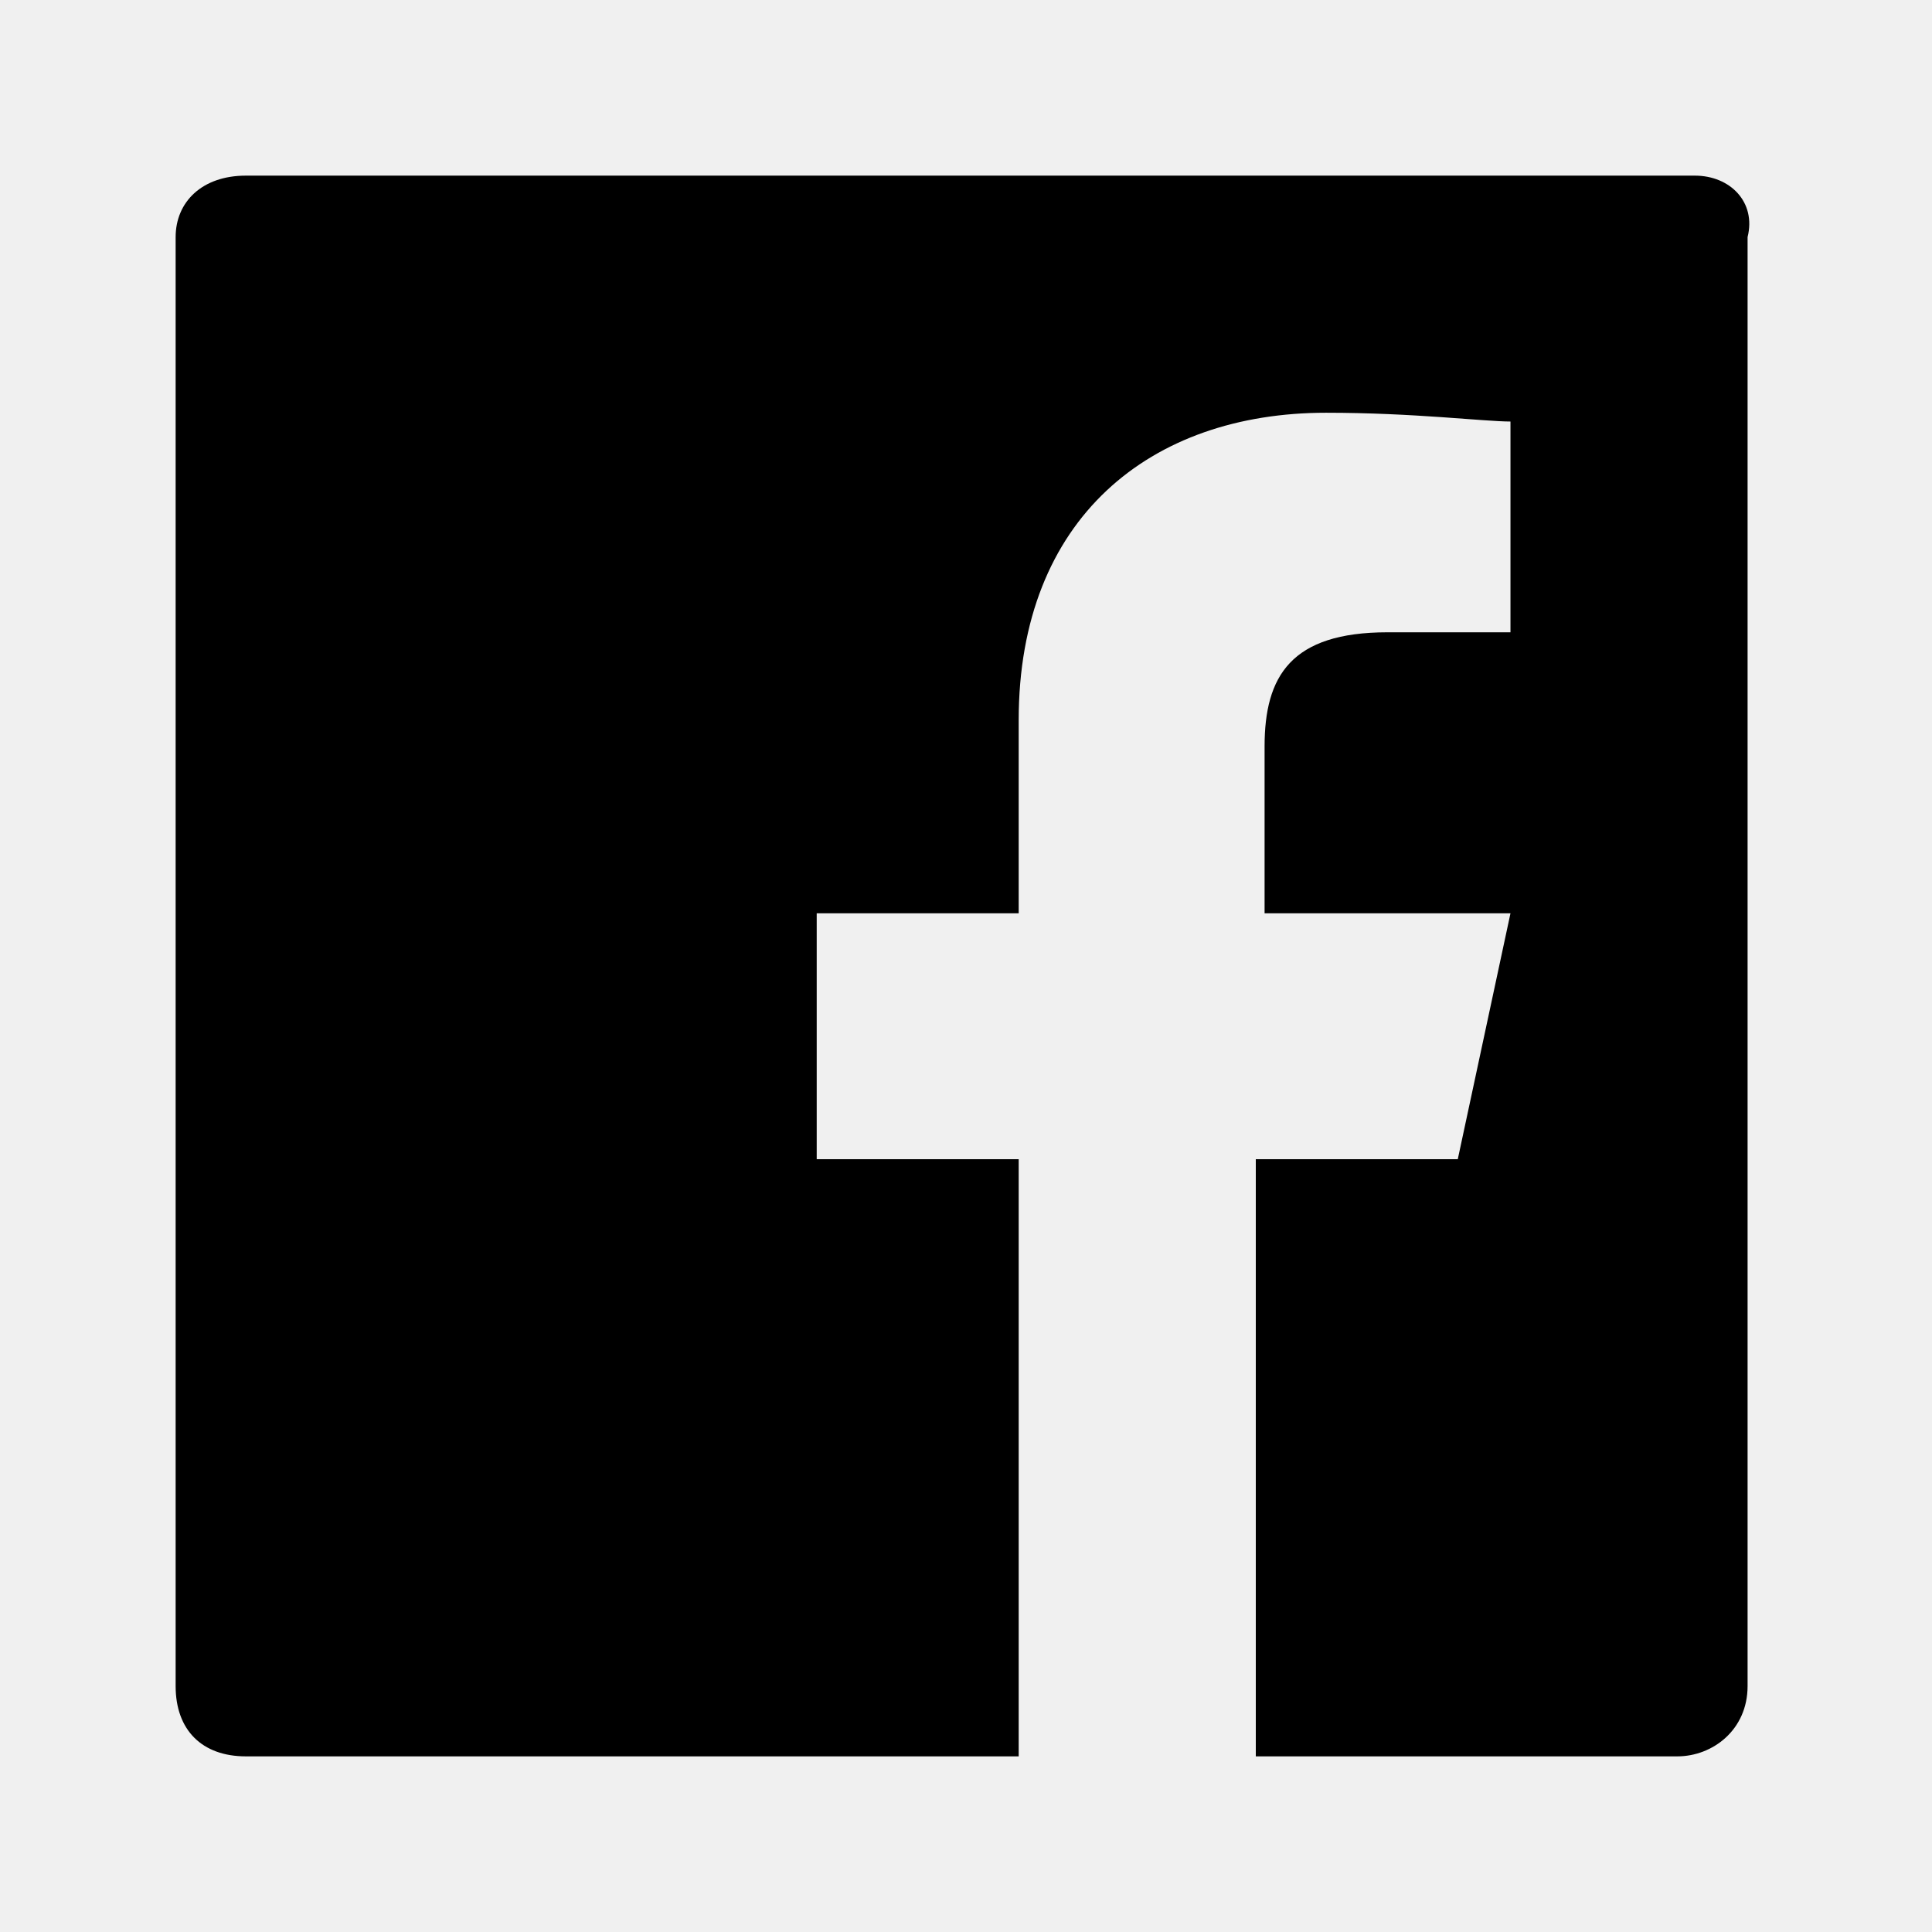
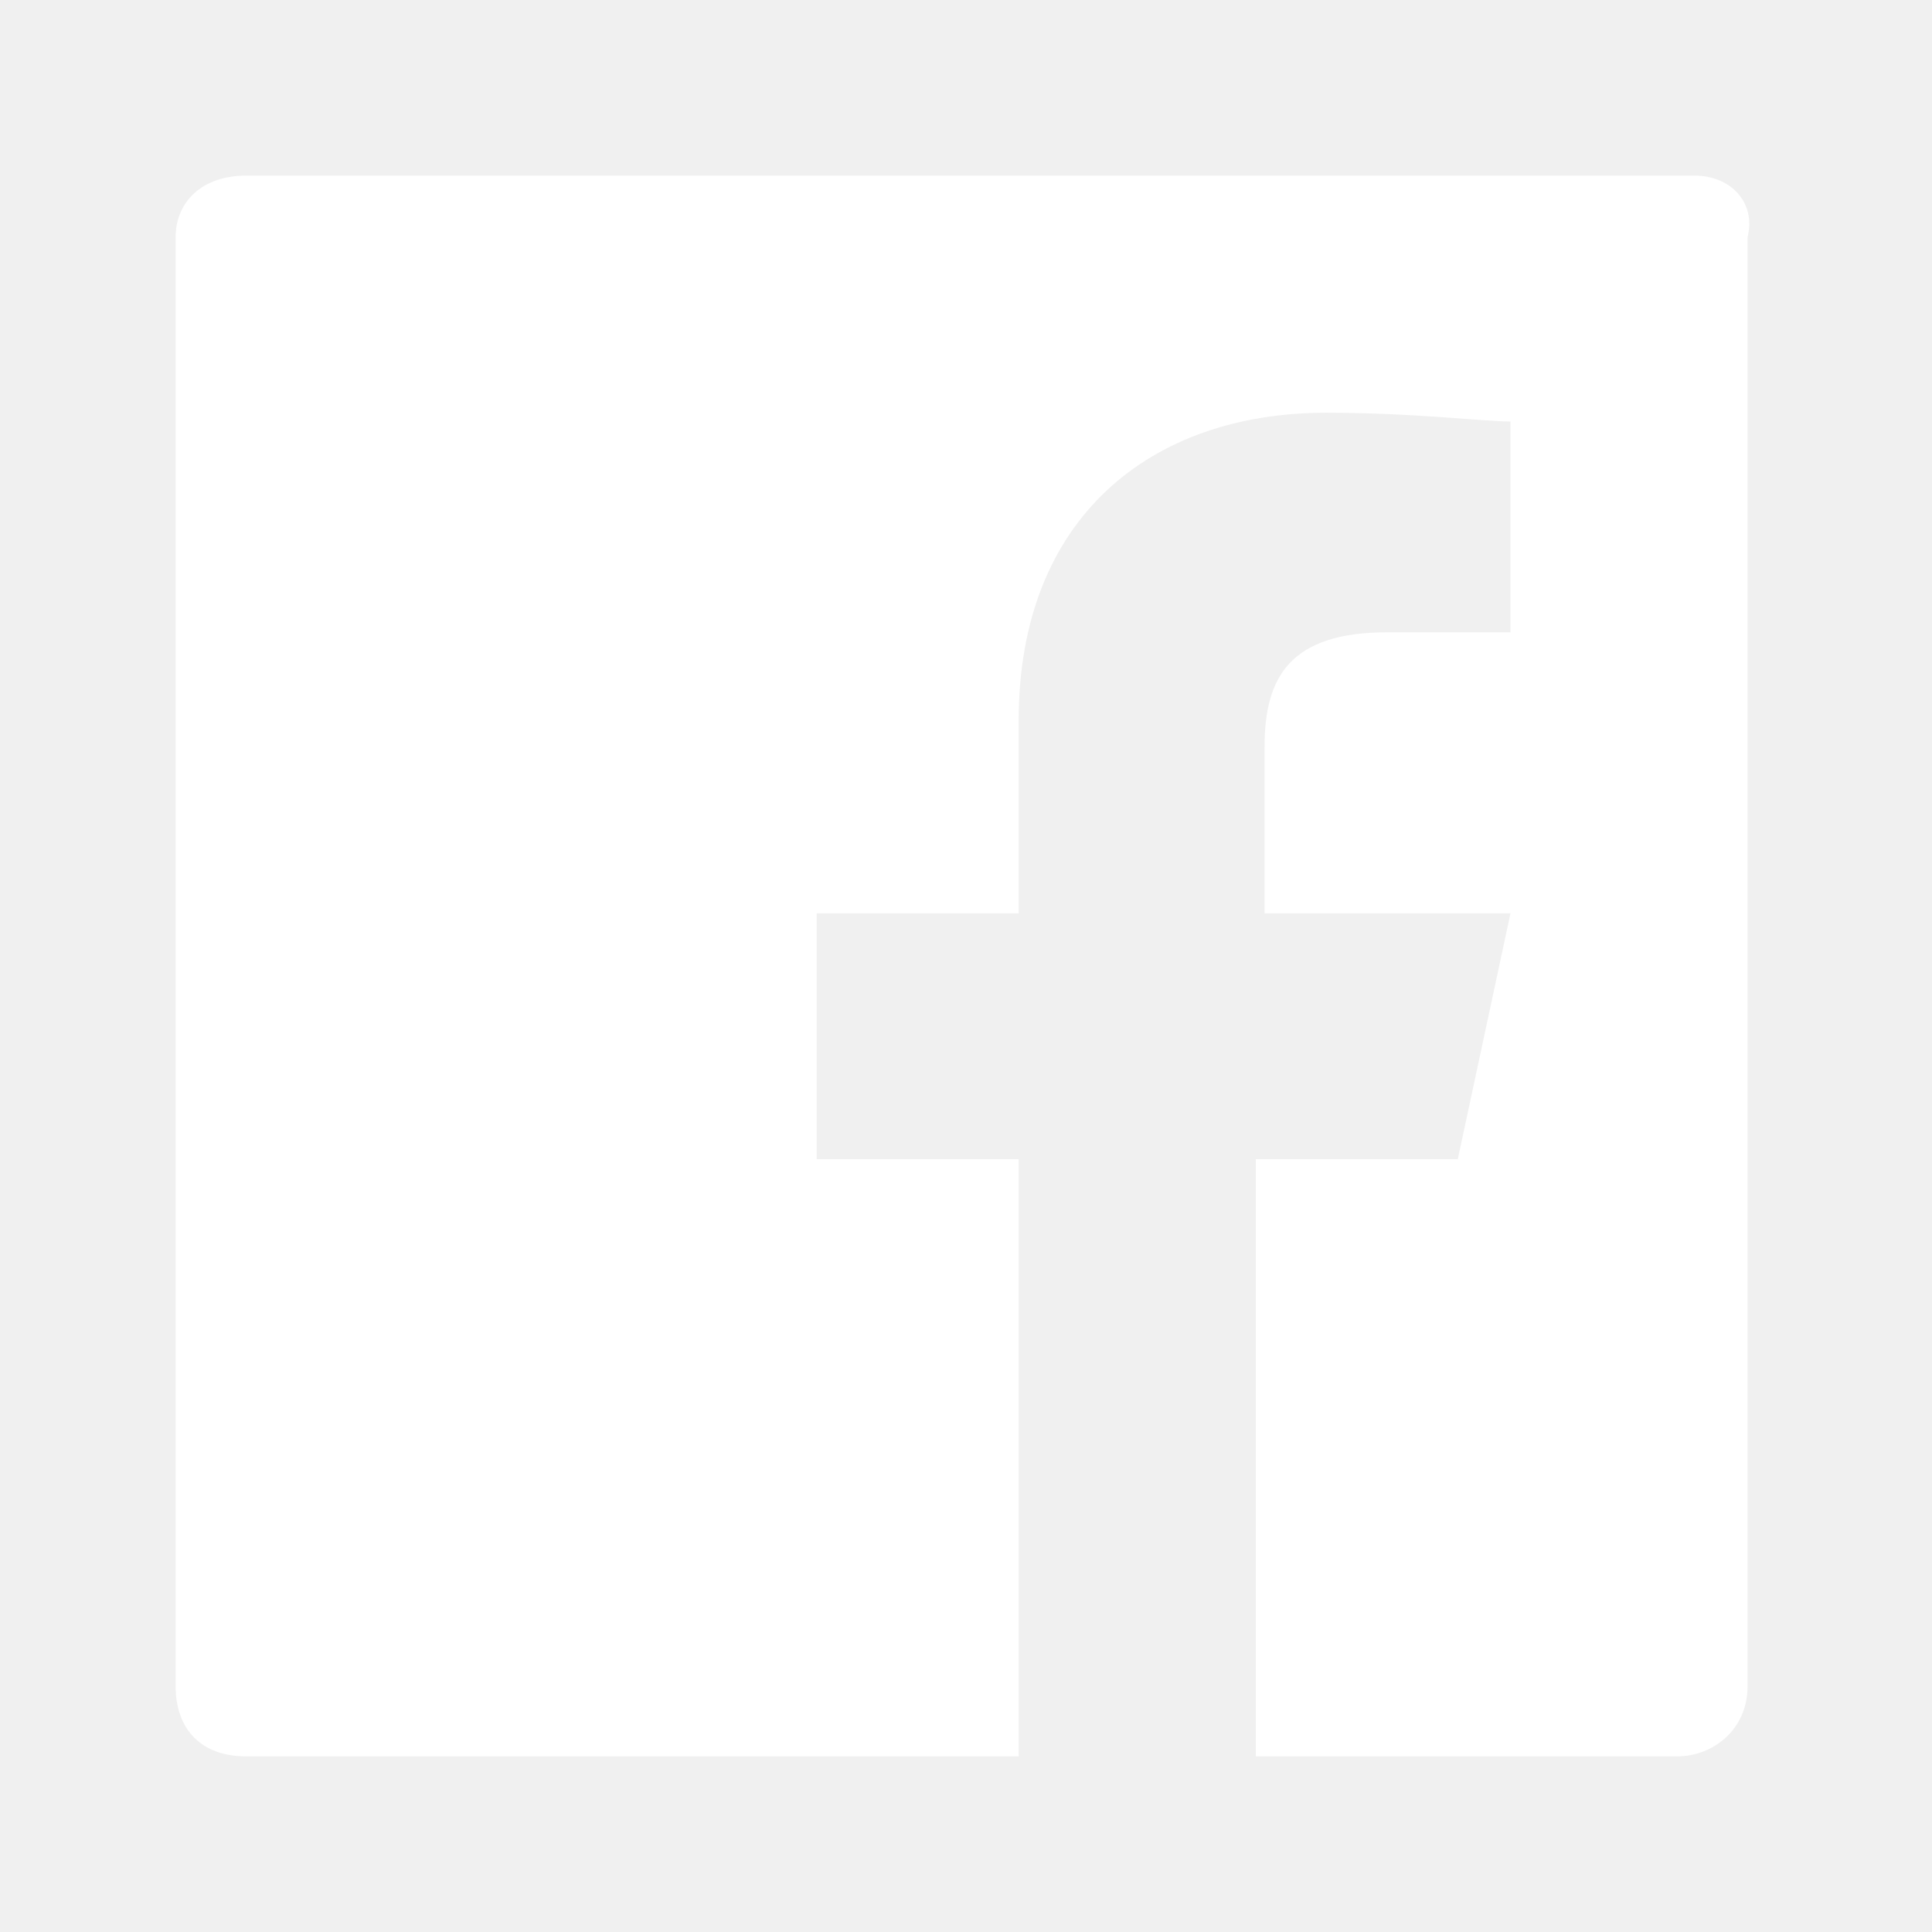
<svg xmlns="http://www.w3.org/2000/svg" version="1.1" x="0px" y="0px" viewBox="0 0 22 22" style="enable-background:new 0 0 22 22; width: 22px; height: 22px;" xml:space="preserve">
-   <path d="M19.3 2H2.8C2.3 2 2 2.3 2 2.7v16.5C2 19.7 2.3 20 2.8 20h8.8v-6.8H9.3v-2.8h2.3V8.2c0-2.3 1.5-3.5 3.5-3.5 1 0 1.8.1 2.1.1v2.4l-1.4 0c-1.1 0-1.4.5-1.4 1.3v1.9h2.8l-.6 2.8h-2.3l0 6.8h4.8c.4 0 .8-.3.8-.8V2.7C20 2.3 19.7 2 19.3 2z" />
+   <path fill="#fff" d="M19.3 2H2.8C2.3 2 2 2.3 2 2.7v16.5C2 19.7 2.3 20 2.8 20h8.8v-6.8H9.3v-2.8h2.3V8.2c0-2.3 1.5-3.5 3.5-3.5 1 0 1.8.1 2.1.1v2.4l-1.4 0c-1.1 0-1.4.5-1.4 1.3v1.9h2.8l-.6 2.8h-2.3l0 6.8h4.8c.4 0 .8-.3.8-.8V2.7C20 2.3 19.7 2 19.3 2z" />
</svg>
